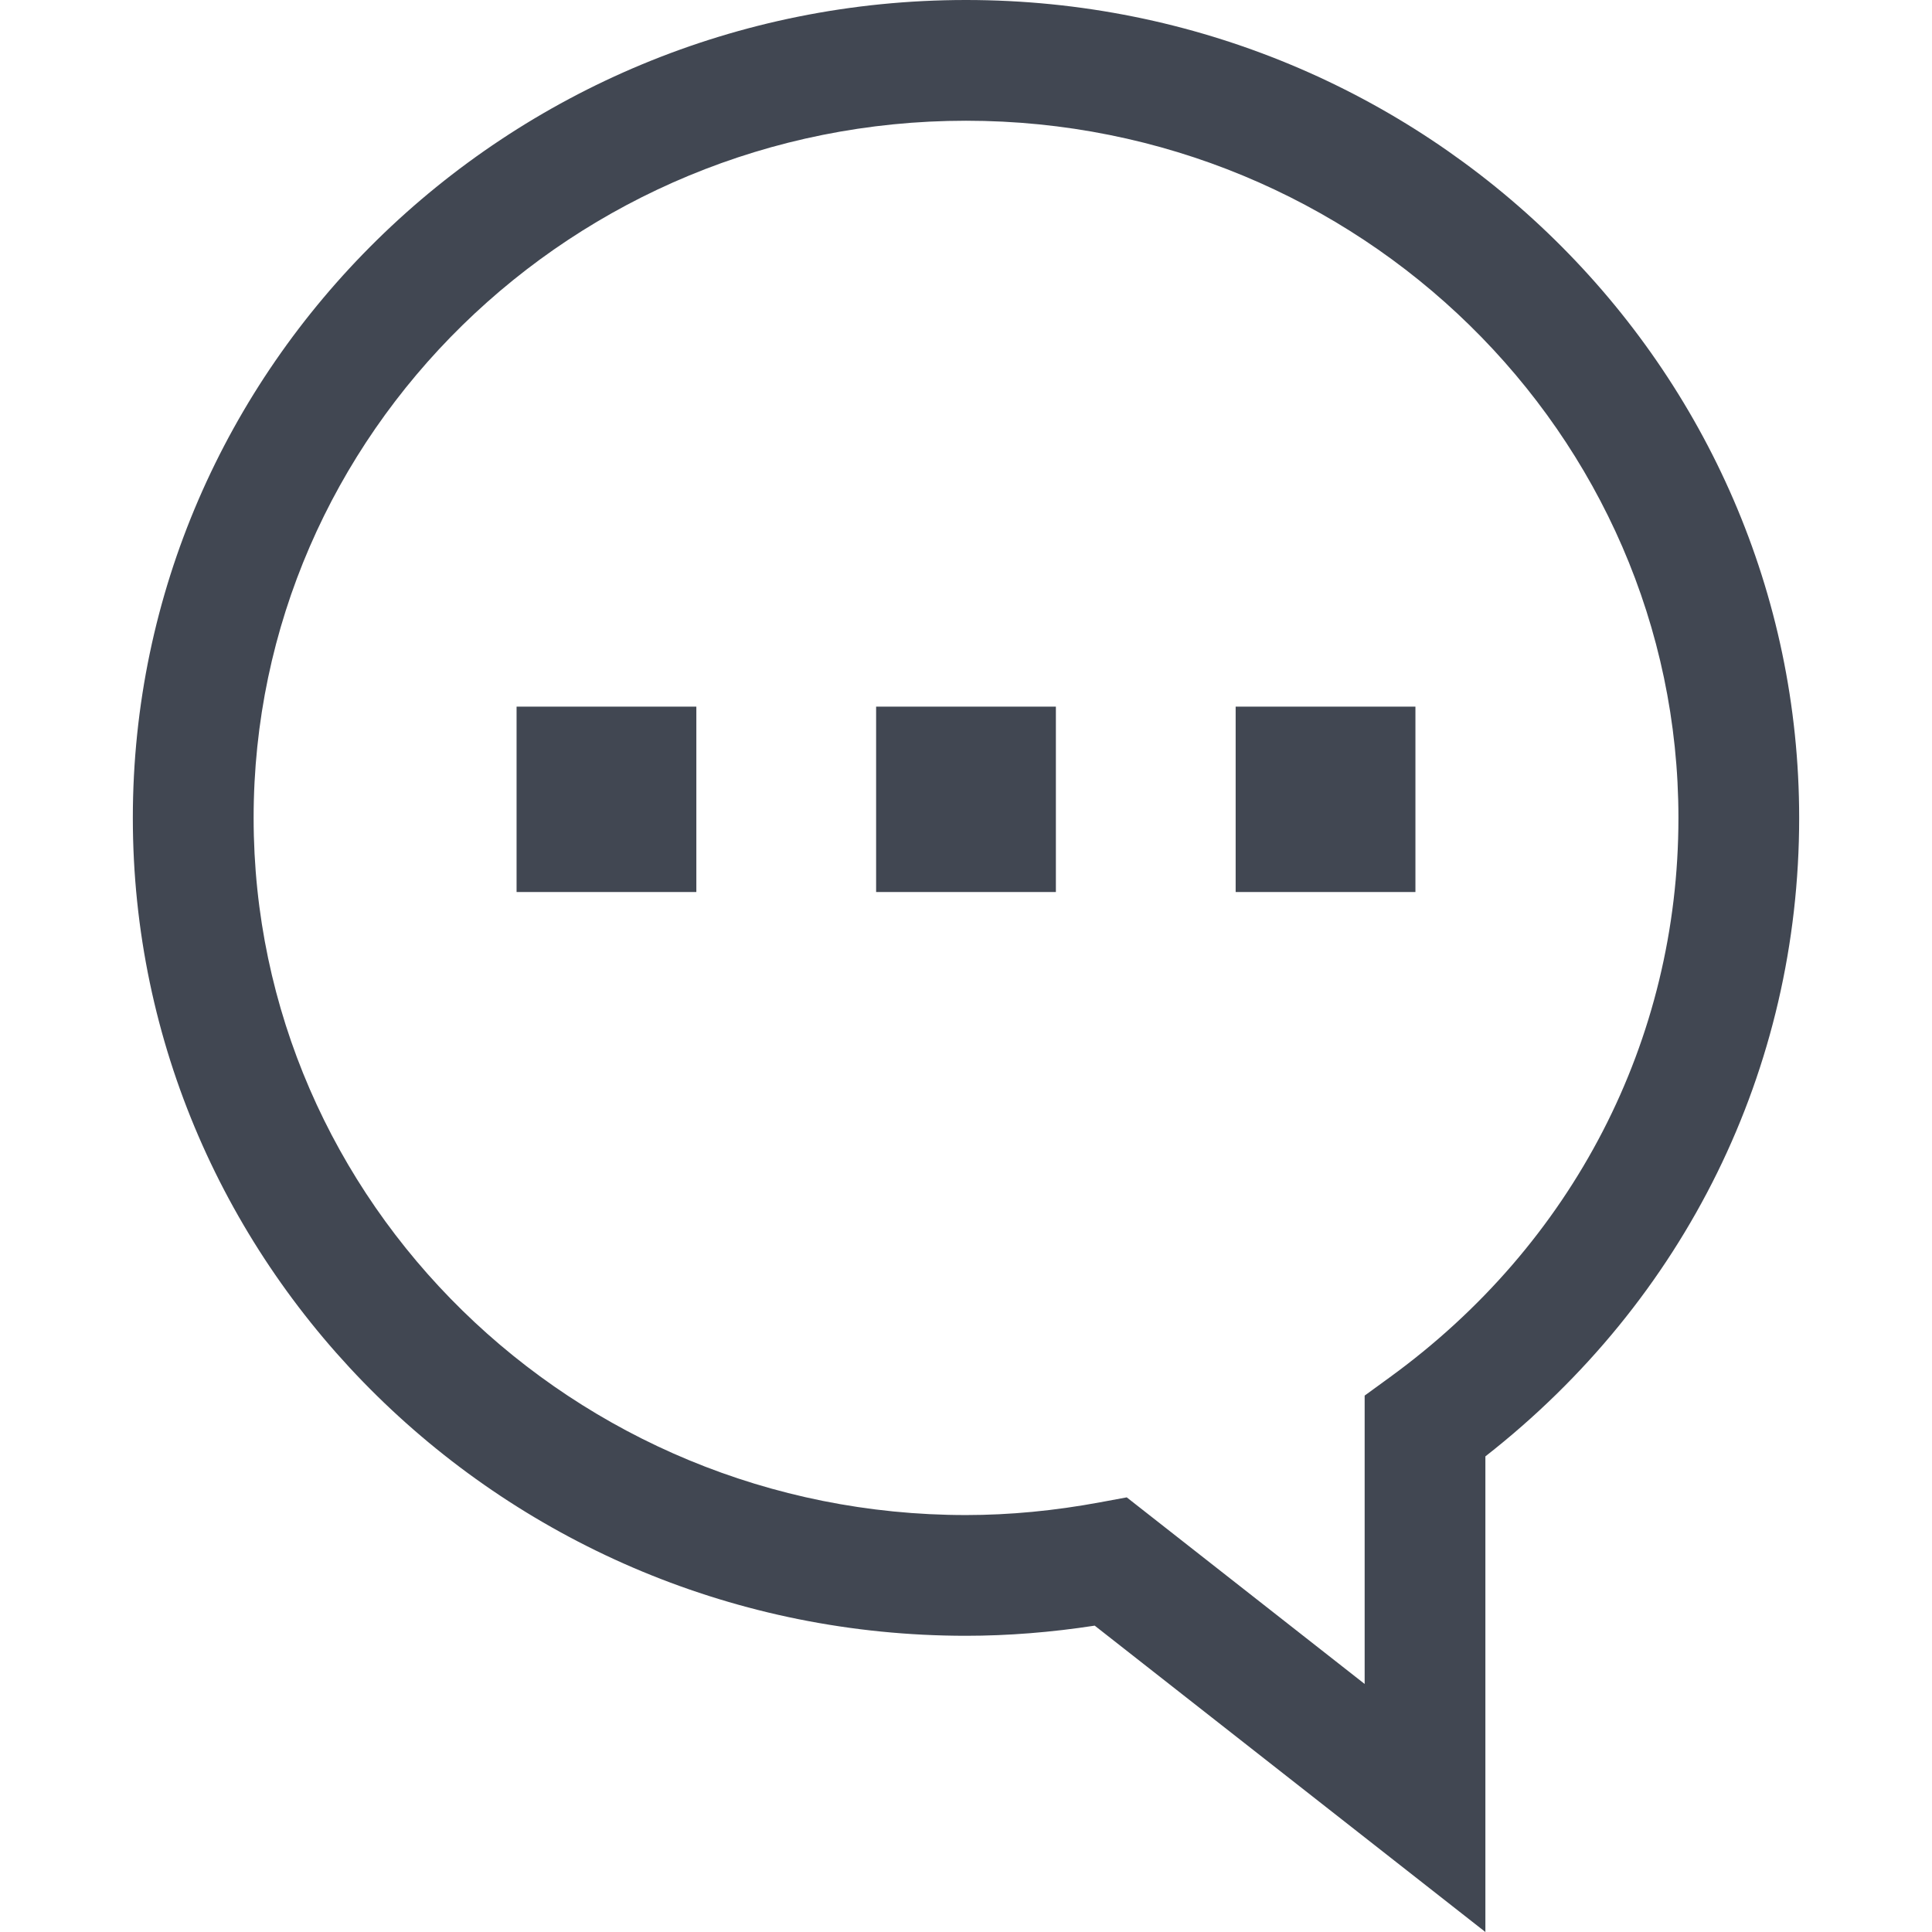
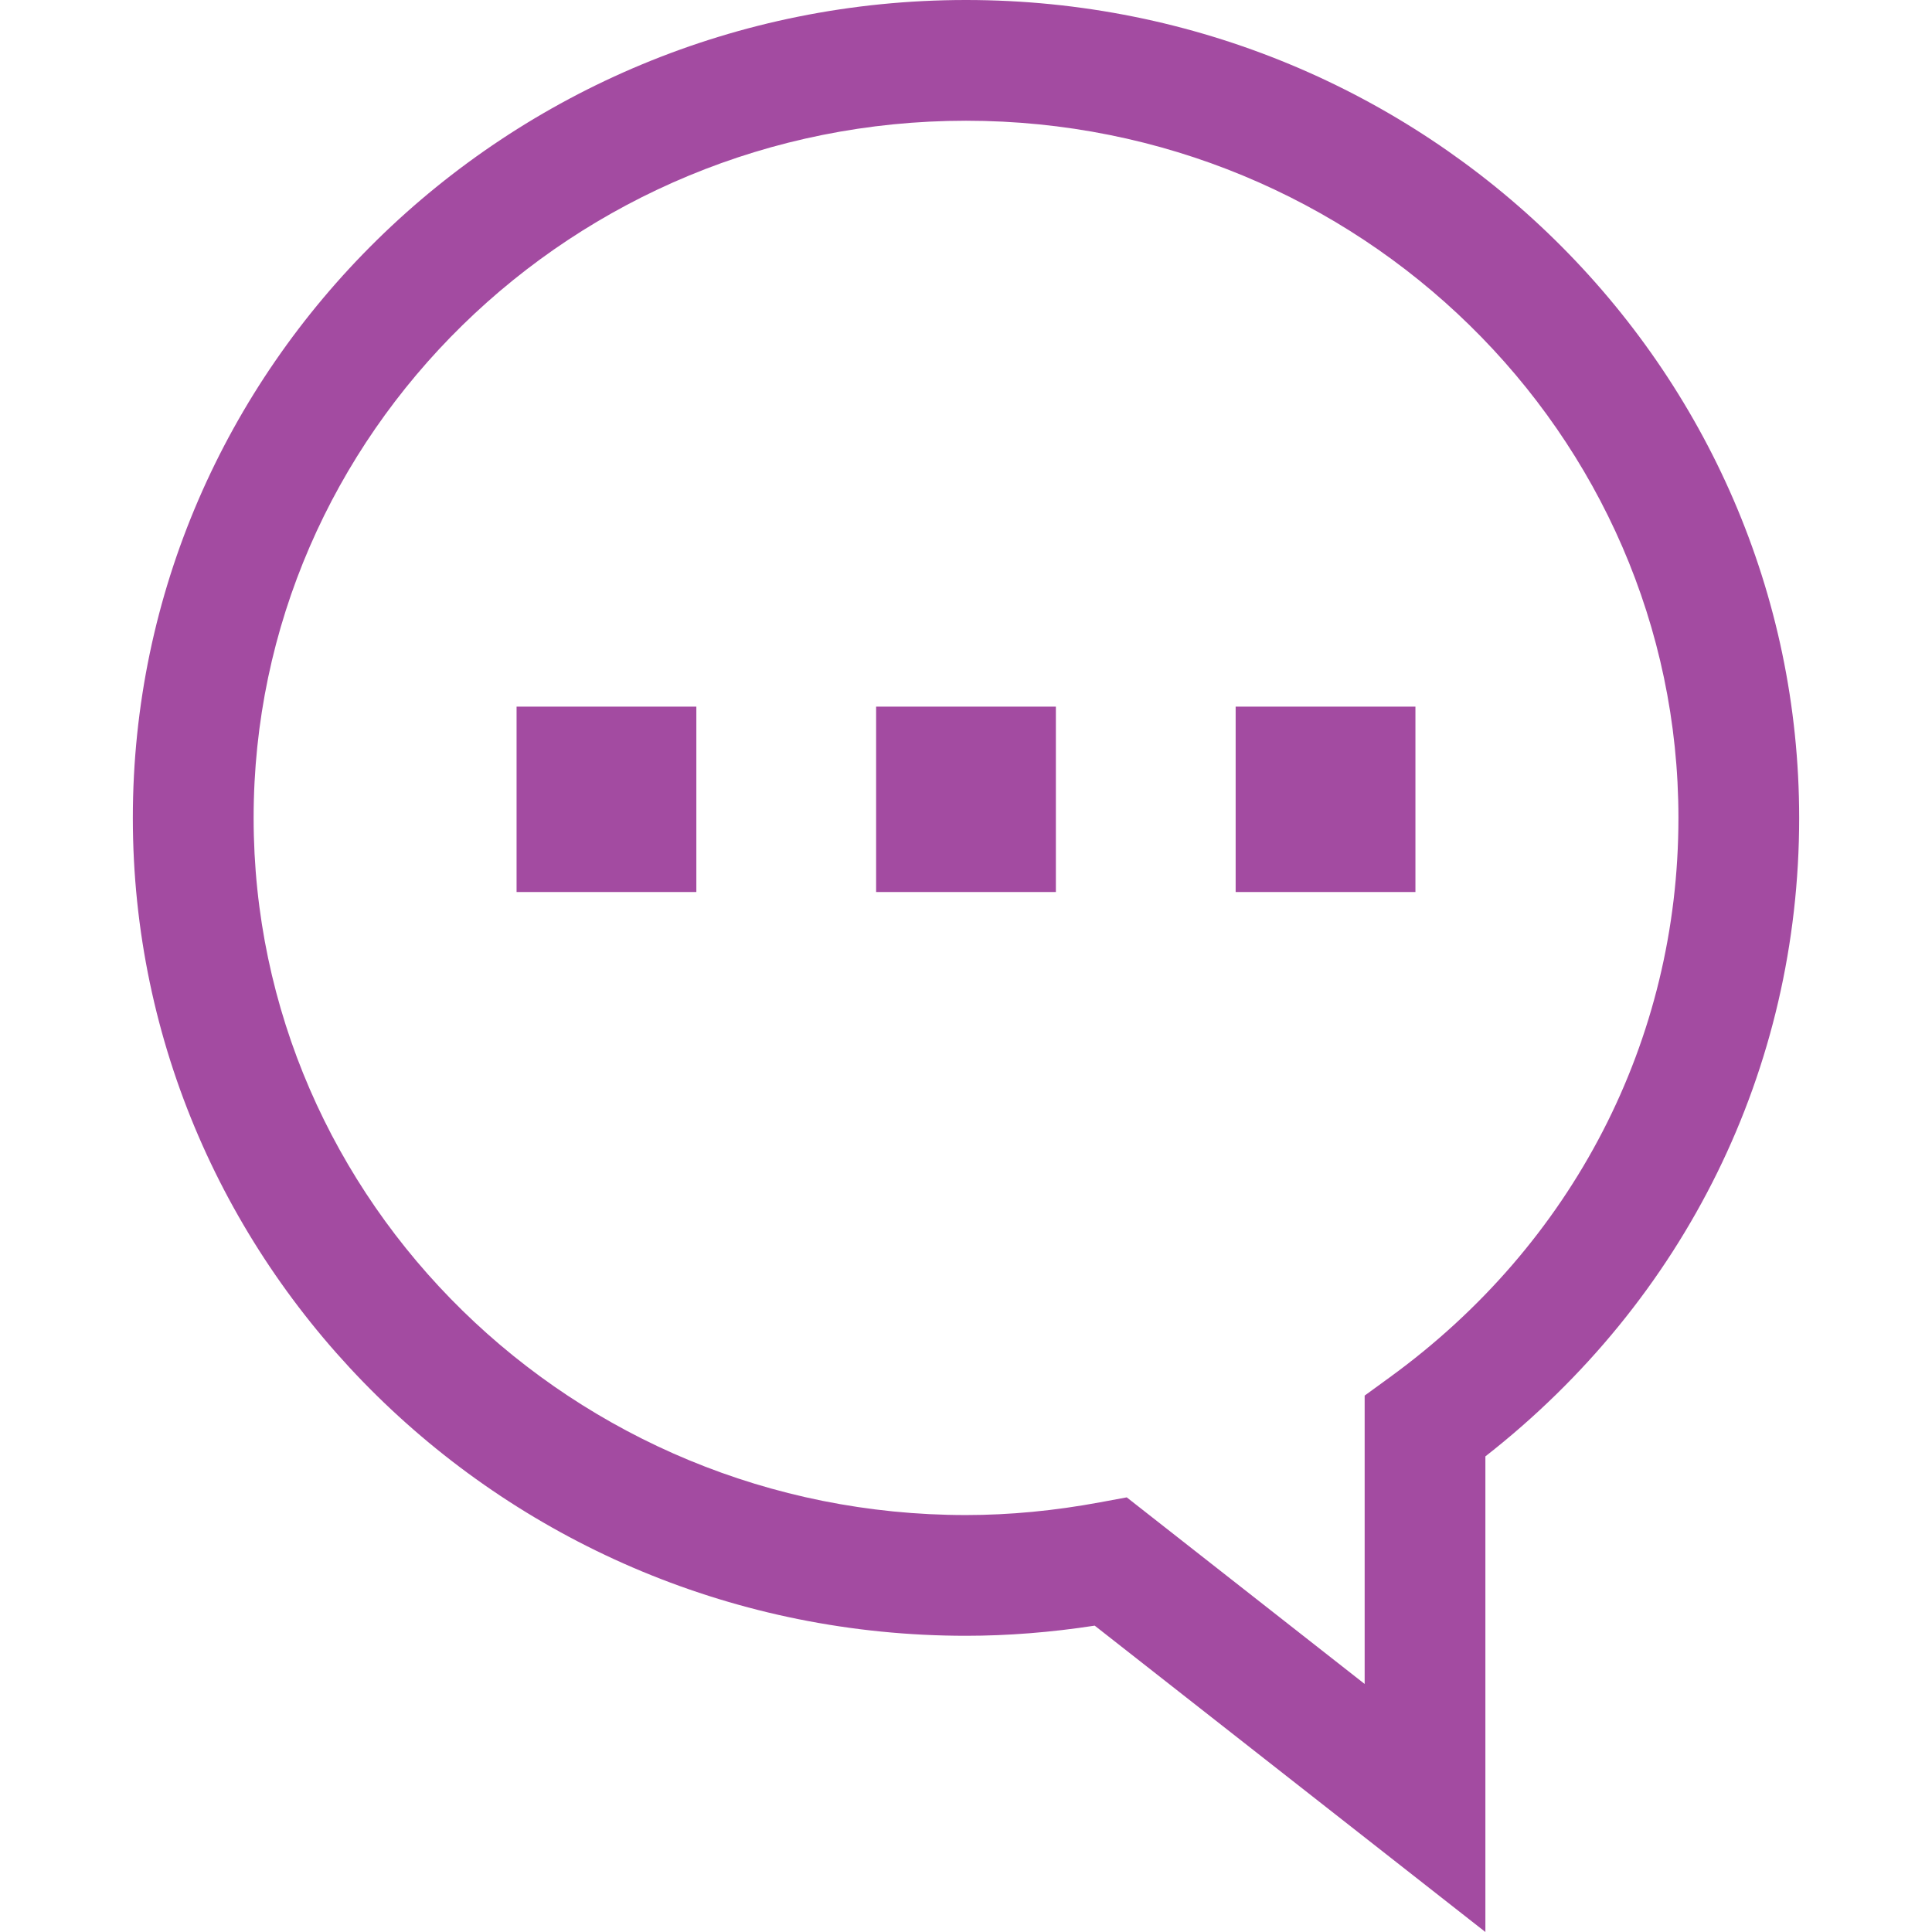
<svg xmlns="http://www.w3.org/2000/svg" version="1.1" id="Layer_1" viewBox="0 0 512.08 512.08" xml:space="preserve">
  <g>
-     <rect x="327.512" y="187.296" style="fill:#414752;" width="47.648" height="49.136" />
-     <rect x="232.216" y="187.296" style="fill:#414752;" width="47.648" height="49.136" />
-     <rect x="136.92" y="187.296" style="fill:#414752;" width="47.648" height="49.136" />
-     <path style="fill:#414752;" d="M256.04,433.568c11.12,0,22.576-0.912,34.112-2.688l103.552,81.2V386.016   c52.976-41.44,83.168-102.656,83.168-169.216C476.872,97.248,377.816,0,256.04,0S35.208,97.248,35.208,216.8   C35.208,336.336,134.28,433.568,256.04,433.568z M256.04,32c104.128,0,188.832,82.912,188.832,184.8   c0,58.912-27.904,112.976-76.576,148.304l-6.592,4.8v76.432l-63.056-49.456l-7.104,1.312c-12.048,2.24-23.984,3.376-35.488,3.376   c-104.128,0-188.832-82.896-188.832-184.768C67.208,114.912,151.912,32,256.04,32z" />
+     <rect x="327.512" y="187.296" style="fill:#a34ba1;" width="47.648" height="49.136" />
+     <rect x="232.216" y="187.296" style="fill:#a34ba1;" width="47.648" height="49.136" />
+     <rect x="136.92" y="187.296" style="fill:#a34ba1;" width="47.648" height="49.136" />
+     <path style="fill:#a34ba1;" d="M256.04,433.568c11.12,0,22.576-0.912,34.112-2.688l103.552,81.2V386.016   c52.976-41.44,83.168-102.656,83.168-169.216C476.872,97.248,377.816,0,256.04,0S35.208,97.248,35.208,216.8   C35.208,336.336,134.28,433.568,256.04,433.568z M256.04,32c104.128,0,188.832,82.912,188.832,184.8   c0,58.912-27.904,112.976-76.576,148.304l-6.592,4.8v76.432l-63.056-49.456l-7.104,1.312c-12.048,2.24-23.984,3.376-35.488,3.376   c-104.128,0-188.832-82.896-188.832-184.768C67.208,114.912,151.912,32,256.04,32z" />
  </g>
</svg>
